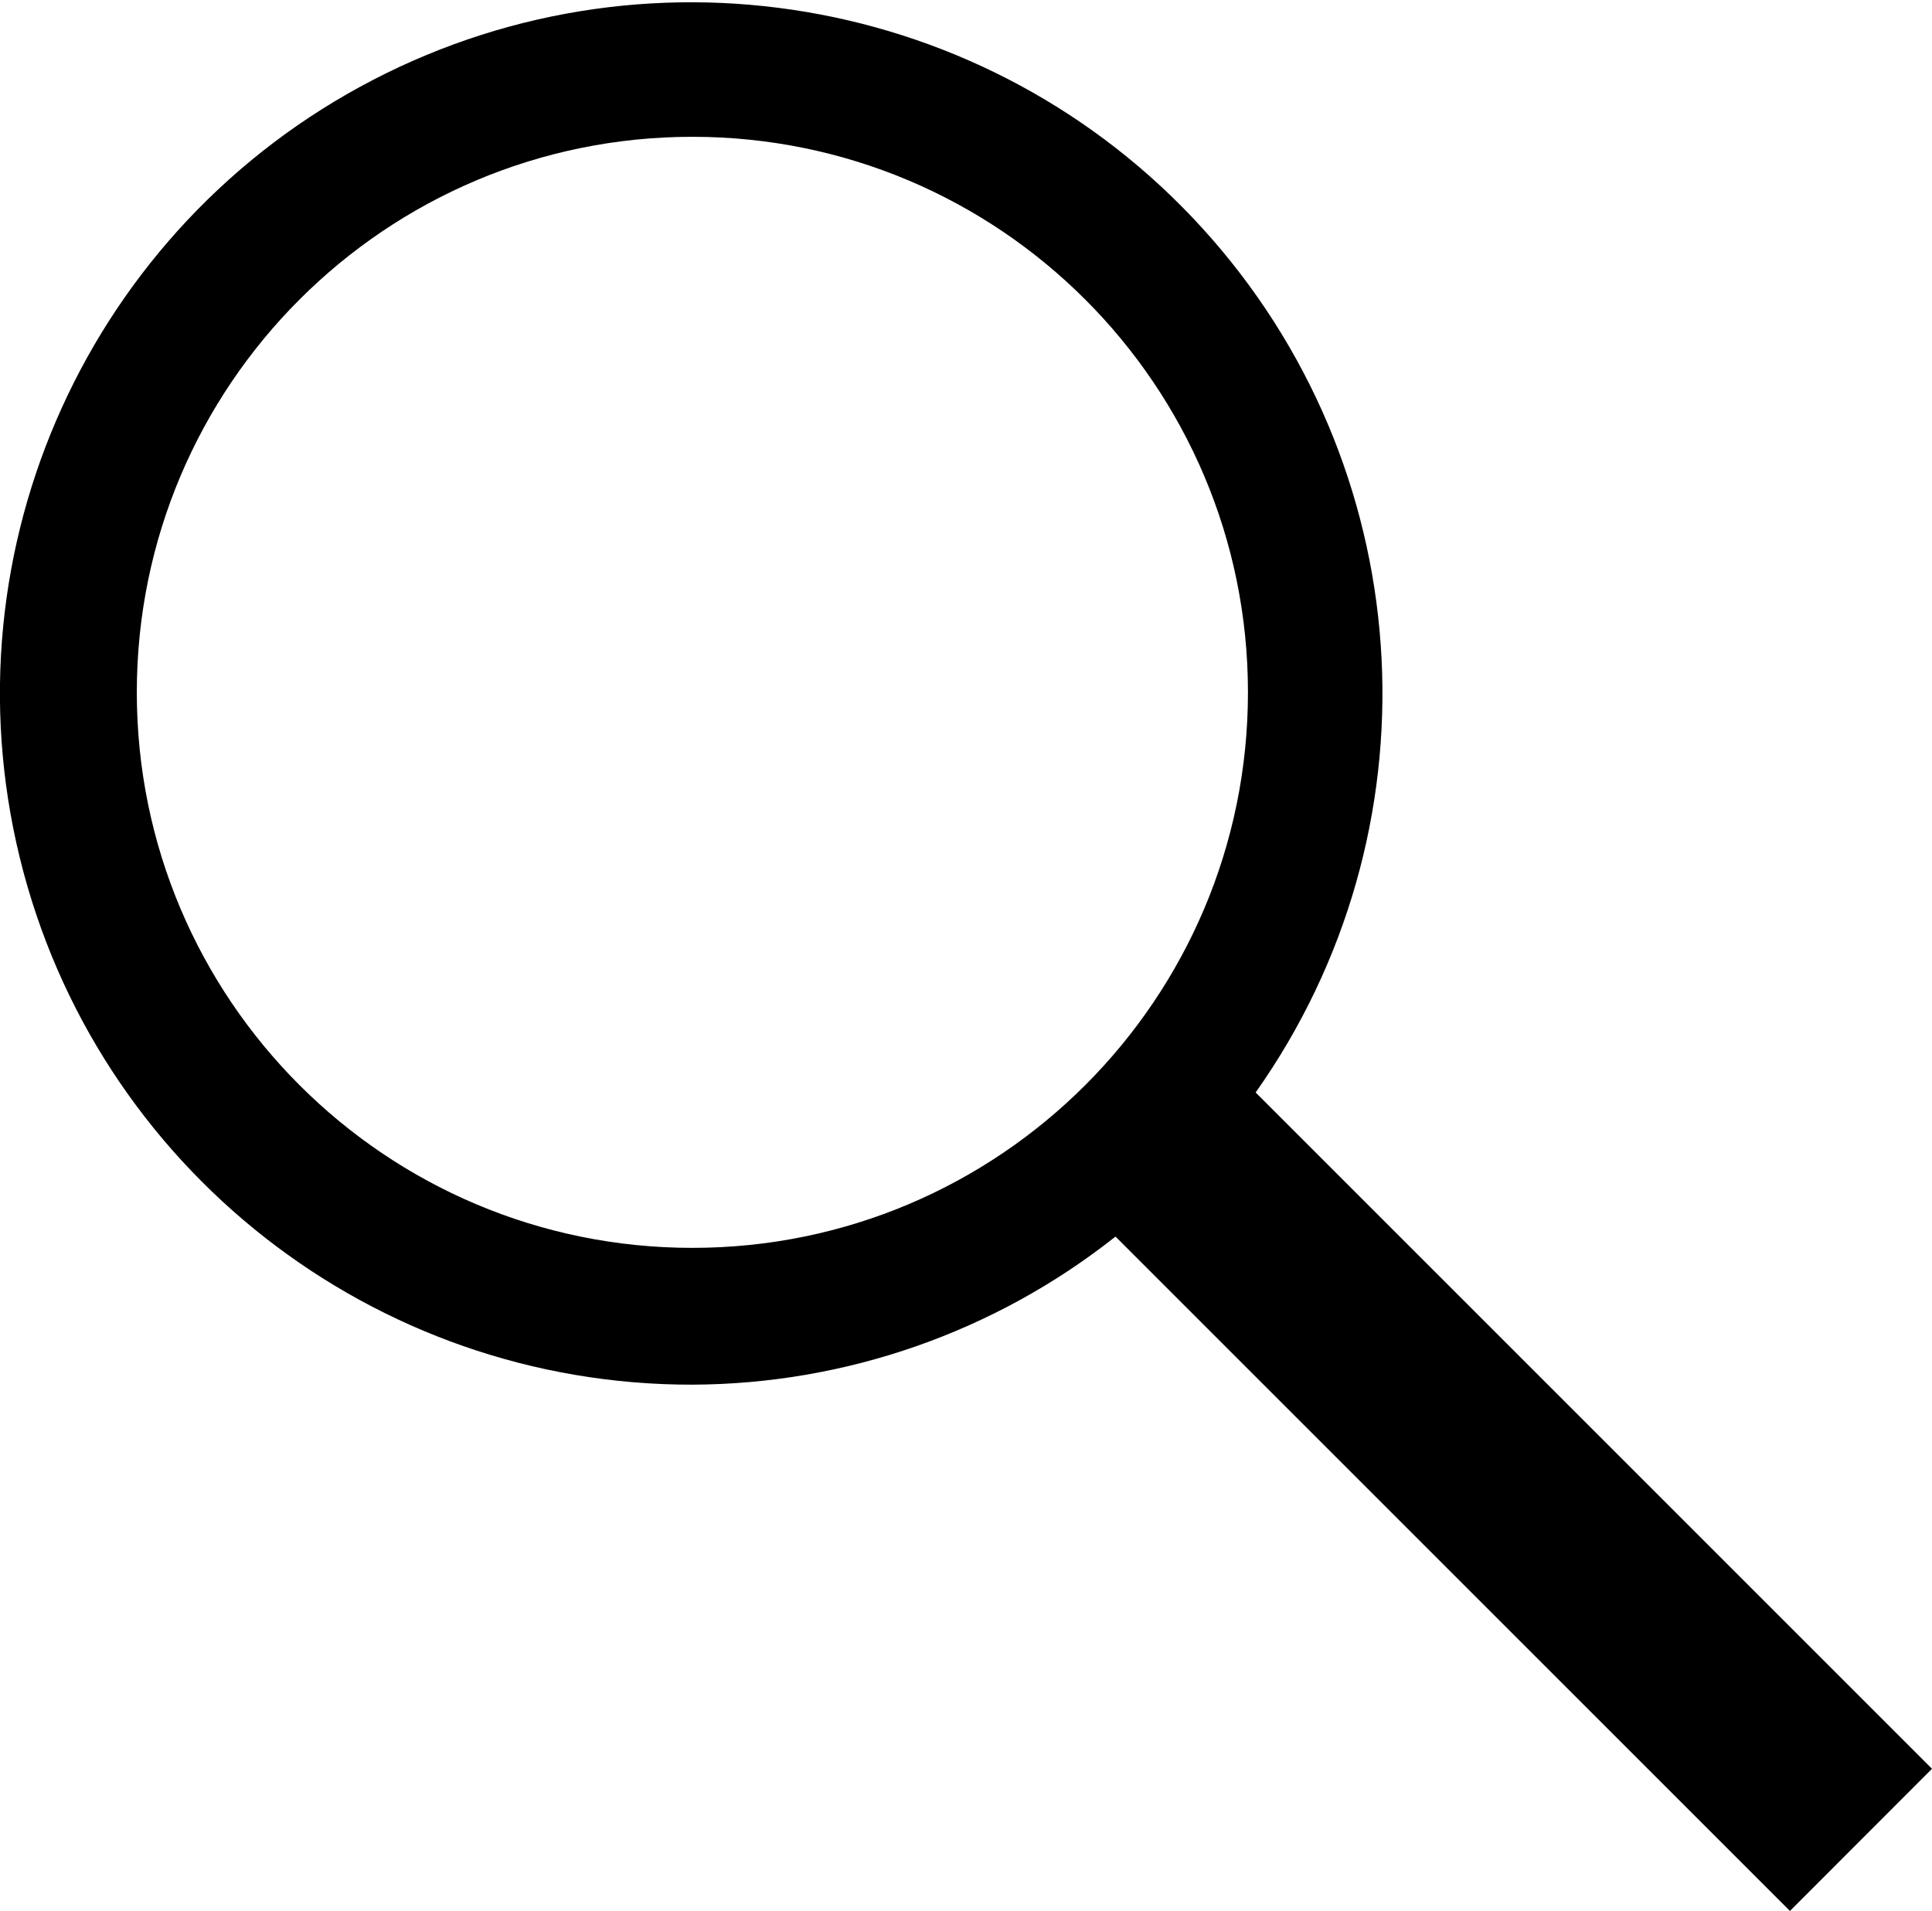
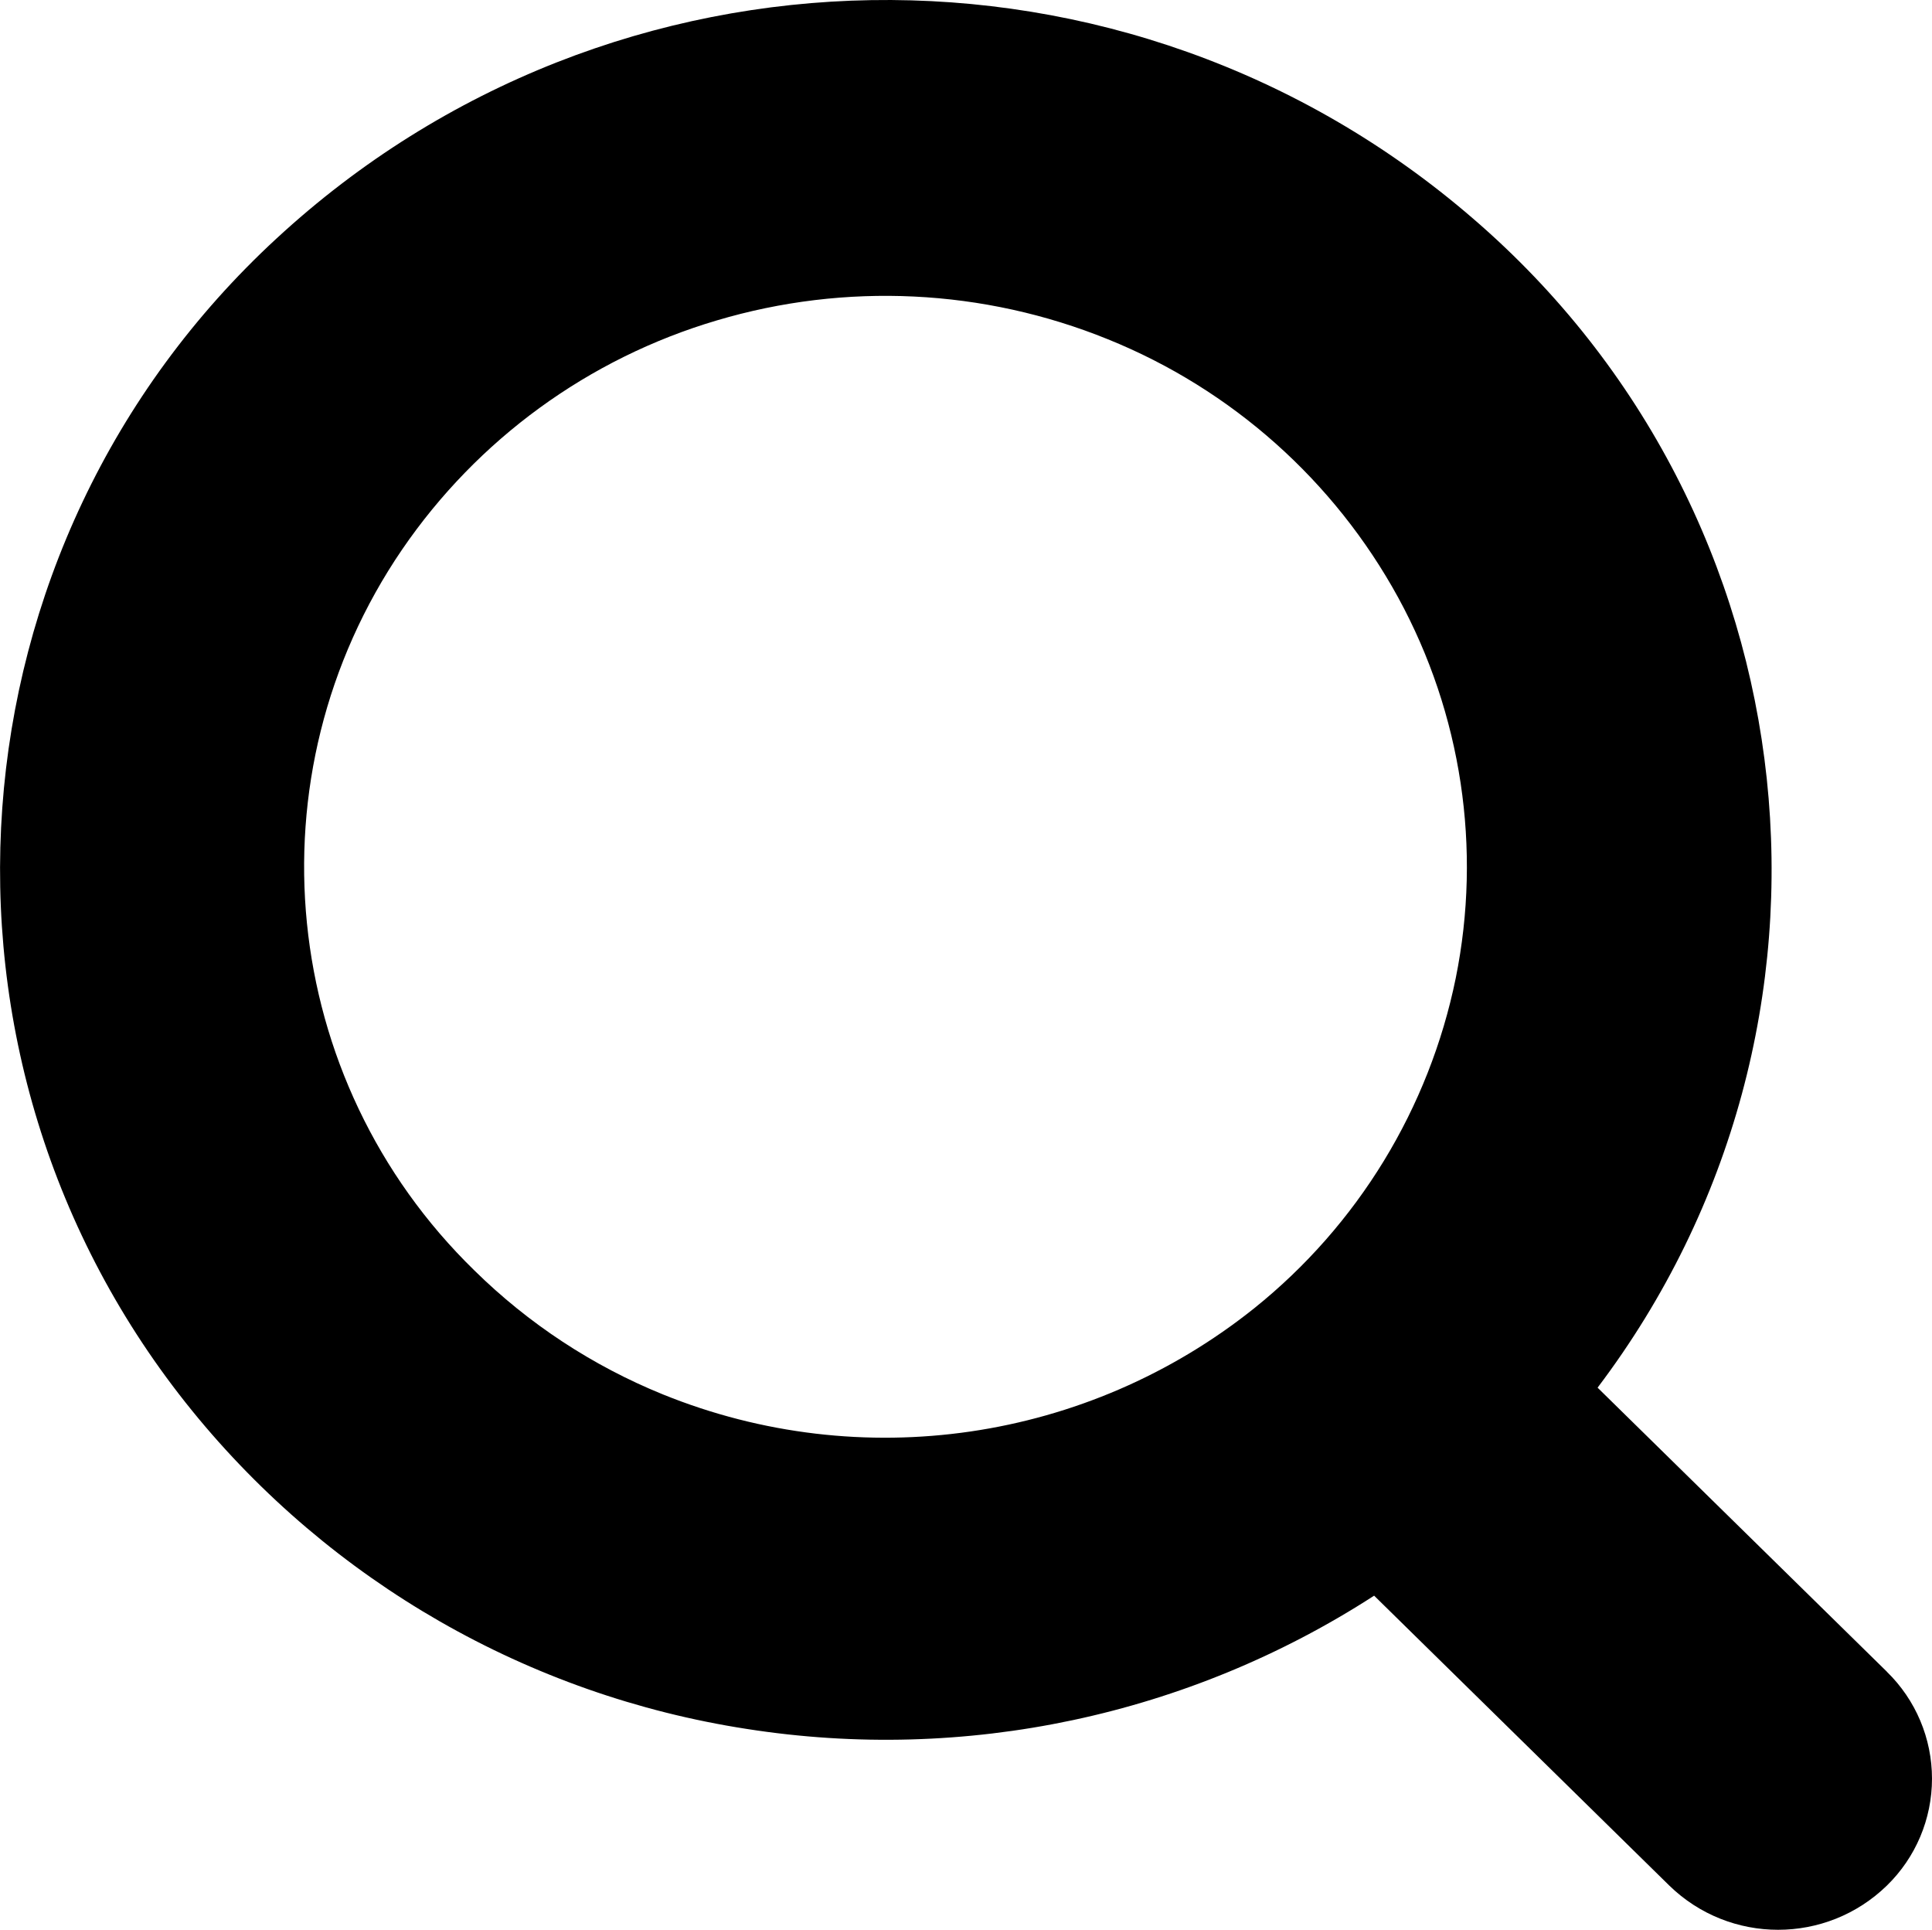
- <svg xmlns="http://www.w3.org/2000/svg" id="Layer_1" data-name="Layer 1" viewBox="0 0 15.068 14.905">
-   <defs>
-   
-   </defs>
-   <path class="cls-1" d="M15.068,13.796,9.793,8.521a5.391,5.391,0,1,0-4.393,2.279A5.349,5.349,0,0,0,8.7,9.645l5.26,5.26ZM5.4,9.733a4.333,4.333,0,1,1,4.333-4.333A4.333,4.333,0,0,1,5.4,9.733Z" />
+ <svg xmlns="http://www.w3.org/2000/svg" id="Layer_1" data-name="Layer 1" viewBox="0 0 23.958 23.926">
+   <path d="M23.399,20.727l-3.588-3.522A10.646,10.646,0,0,0,18.269,2.712a11.135,11.135,0,0,0-14.84.245A10.643,10.643,0,0,0,2.383,17.492a11.028,11.028,0,0,0,6.875,3.944,11.148,11.148,0,0,0,7.782-1.652l3.66,3.594a1.934,1.934,0,0,0,2.699,0,1.85,1.85,0,0,0,0-2.65Zm-5.347-8.599a7.057,7.057,0,0,1-2.497,4.091,7.333,7.333,0,0,1-7.334,1.07A7.189,7.189,0,0,1,5.883,15.752a6.982,6.982,0,0,1-.897-8.938,7.201,7.201,0,0,1,3.902-2.841,7.335,7.335,0,0,1,4.852.234A7.164,7.164,0,0,1,17.339,7.41,6.965,6.965,0,0,1,18.052,12.128Z" />
</svg>
